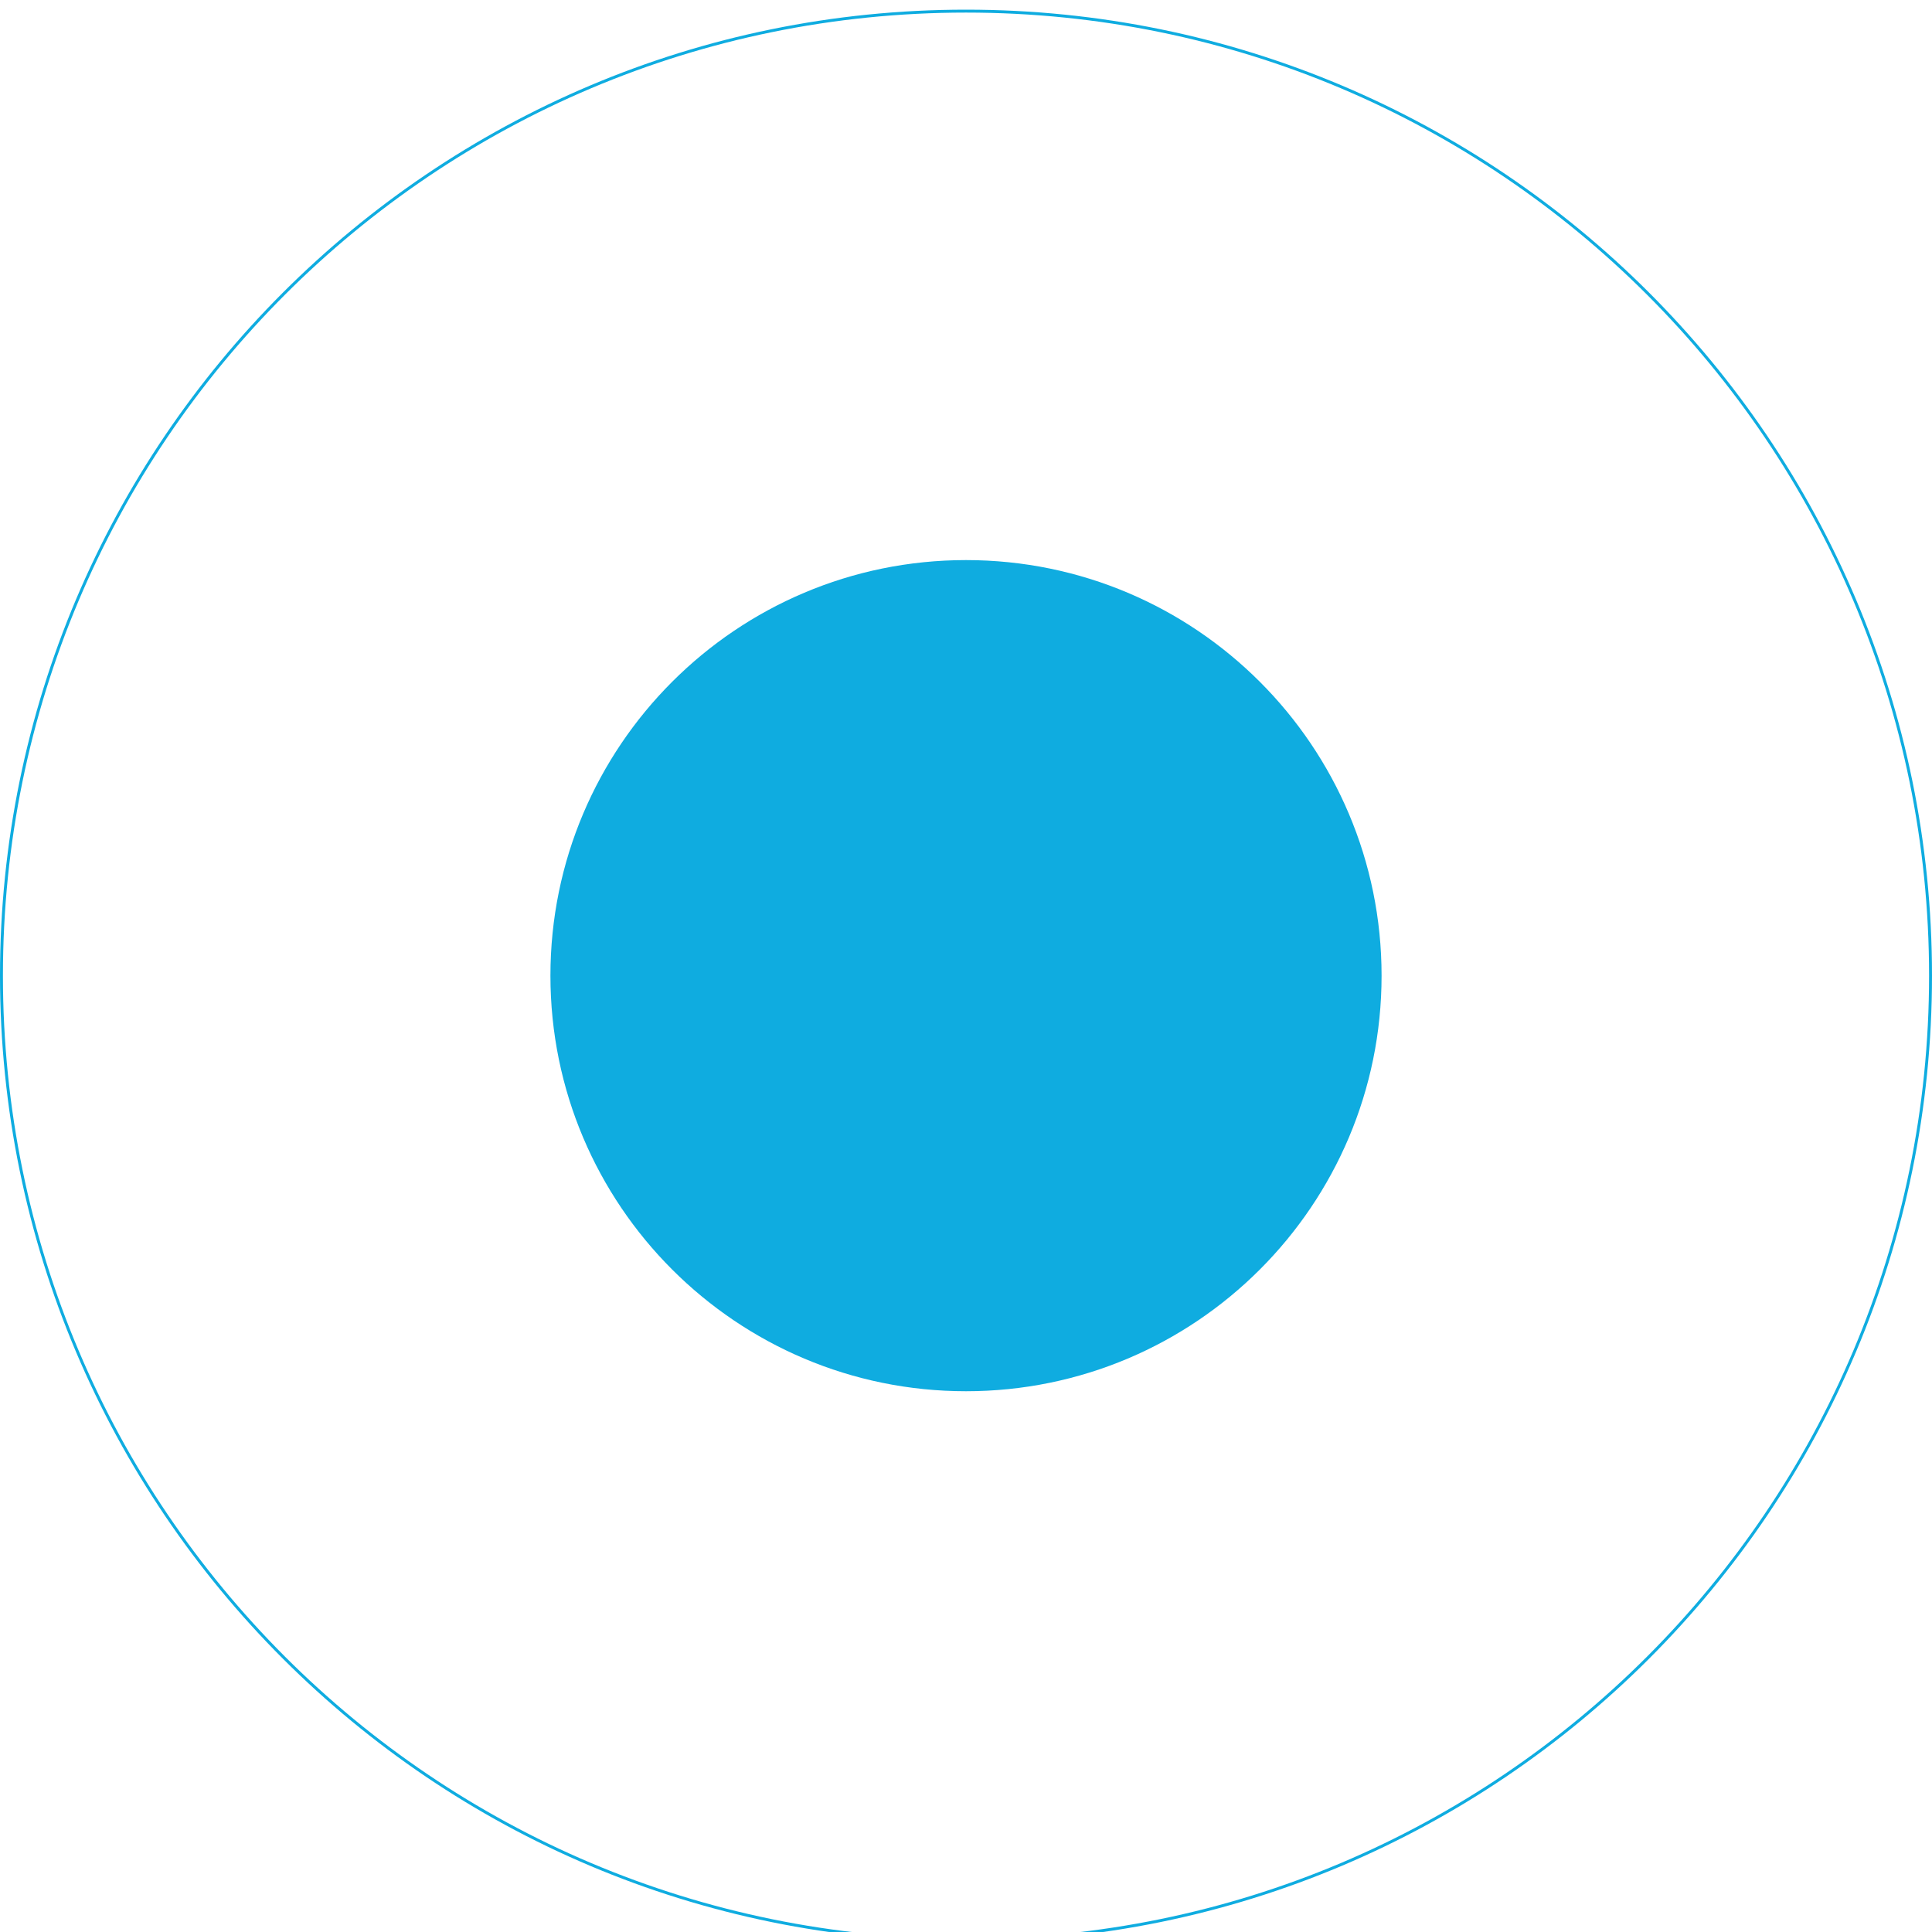
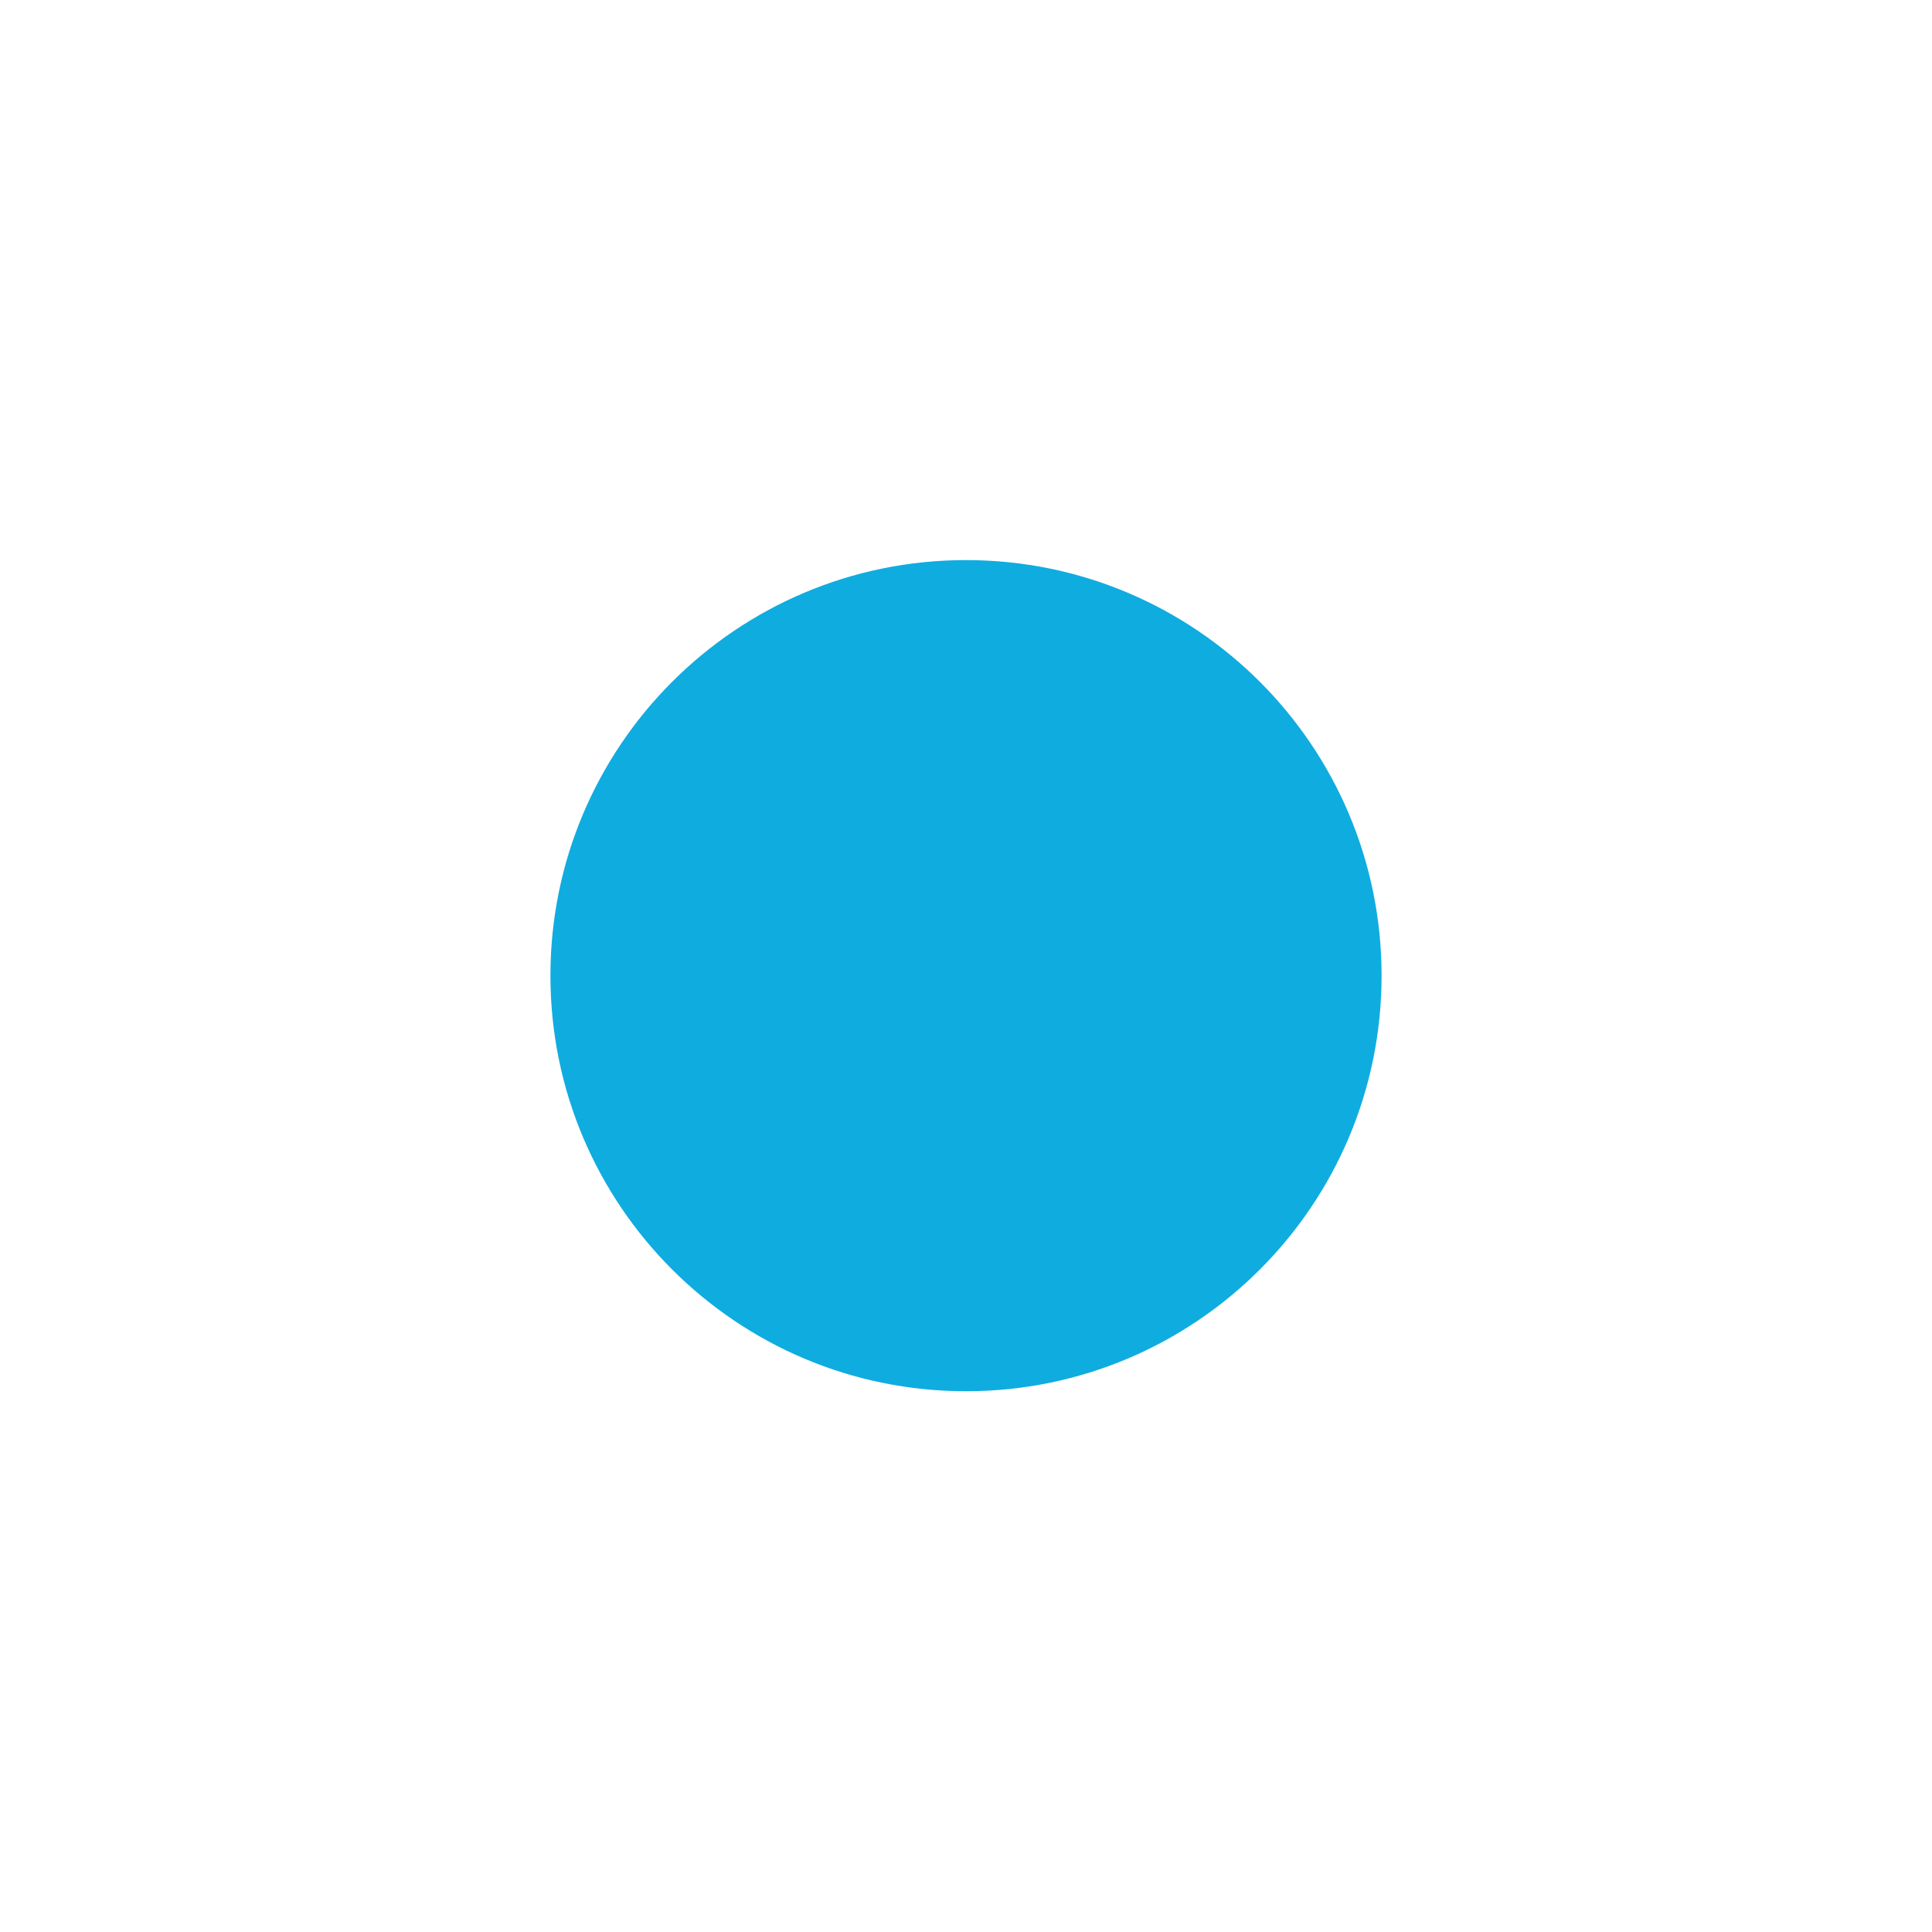
<svg xmlns="http://www.w3.org/2000/svg" version="1.1" id="Layer_1" x="0px" y="0px" width="200px" height="200px" viewBox="0 0 200 200" enable-background="new 0 0 200 200" xml:space="preserve">
  <g>
    <g>
      <circle fill="#0FACE0" cx="100" cy="101" r="43.02" />
    </g>
-     <g>
-       <path fill="#0FACE0" d="M100,1C44.771,1,0,45.771,0,101s44.771,100,100,100c55.229,0,100-44.771,100-100S155.229,1,100,1z     M100,200.697c-55.062,0-99.697-44.637-99.697-99.697C0.303,45.939,44.938,1.303,100,1.303S199.697,45.939,199.697,101    C199.697,156.061,155.062,200.697,100,200.697z" />
-     </g>
  </g>
</svg>
